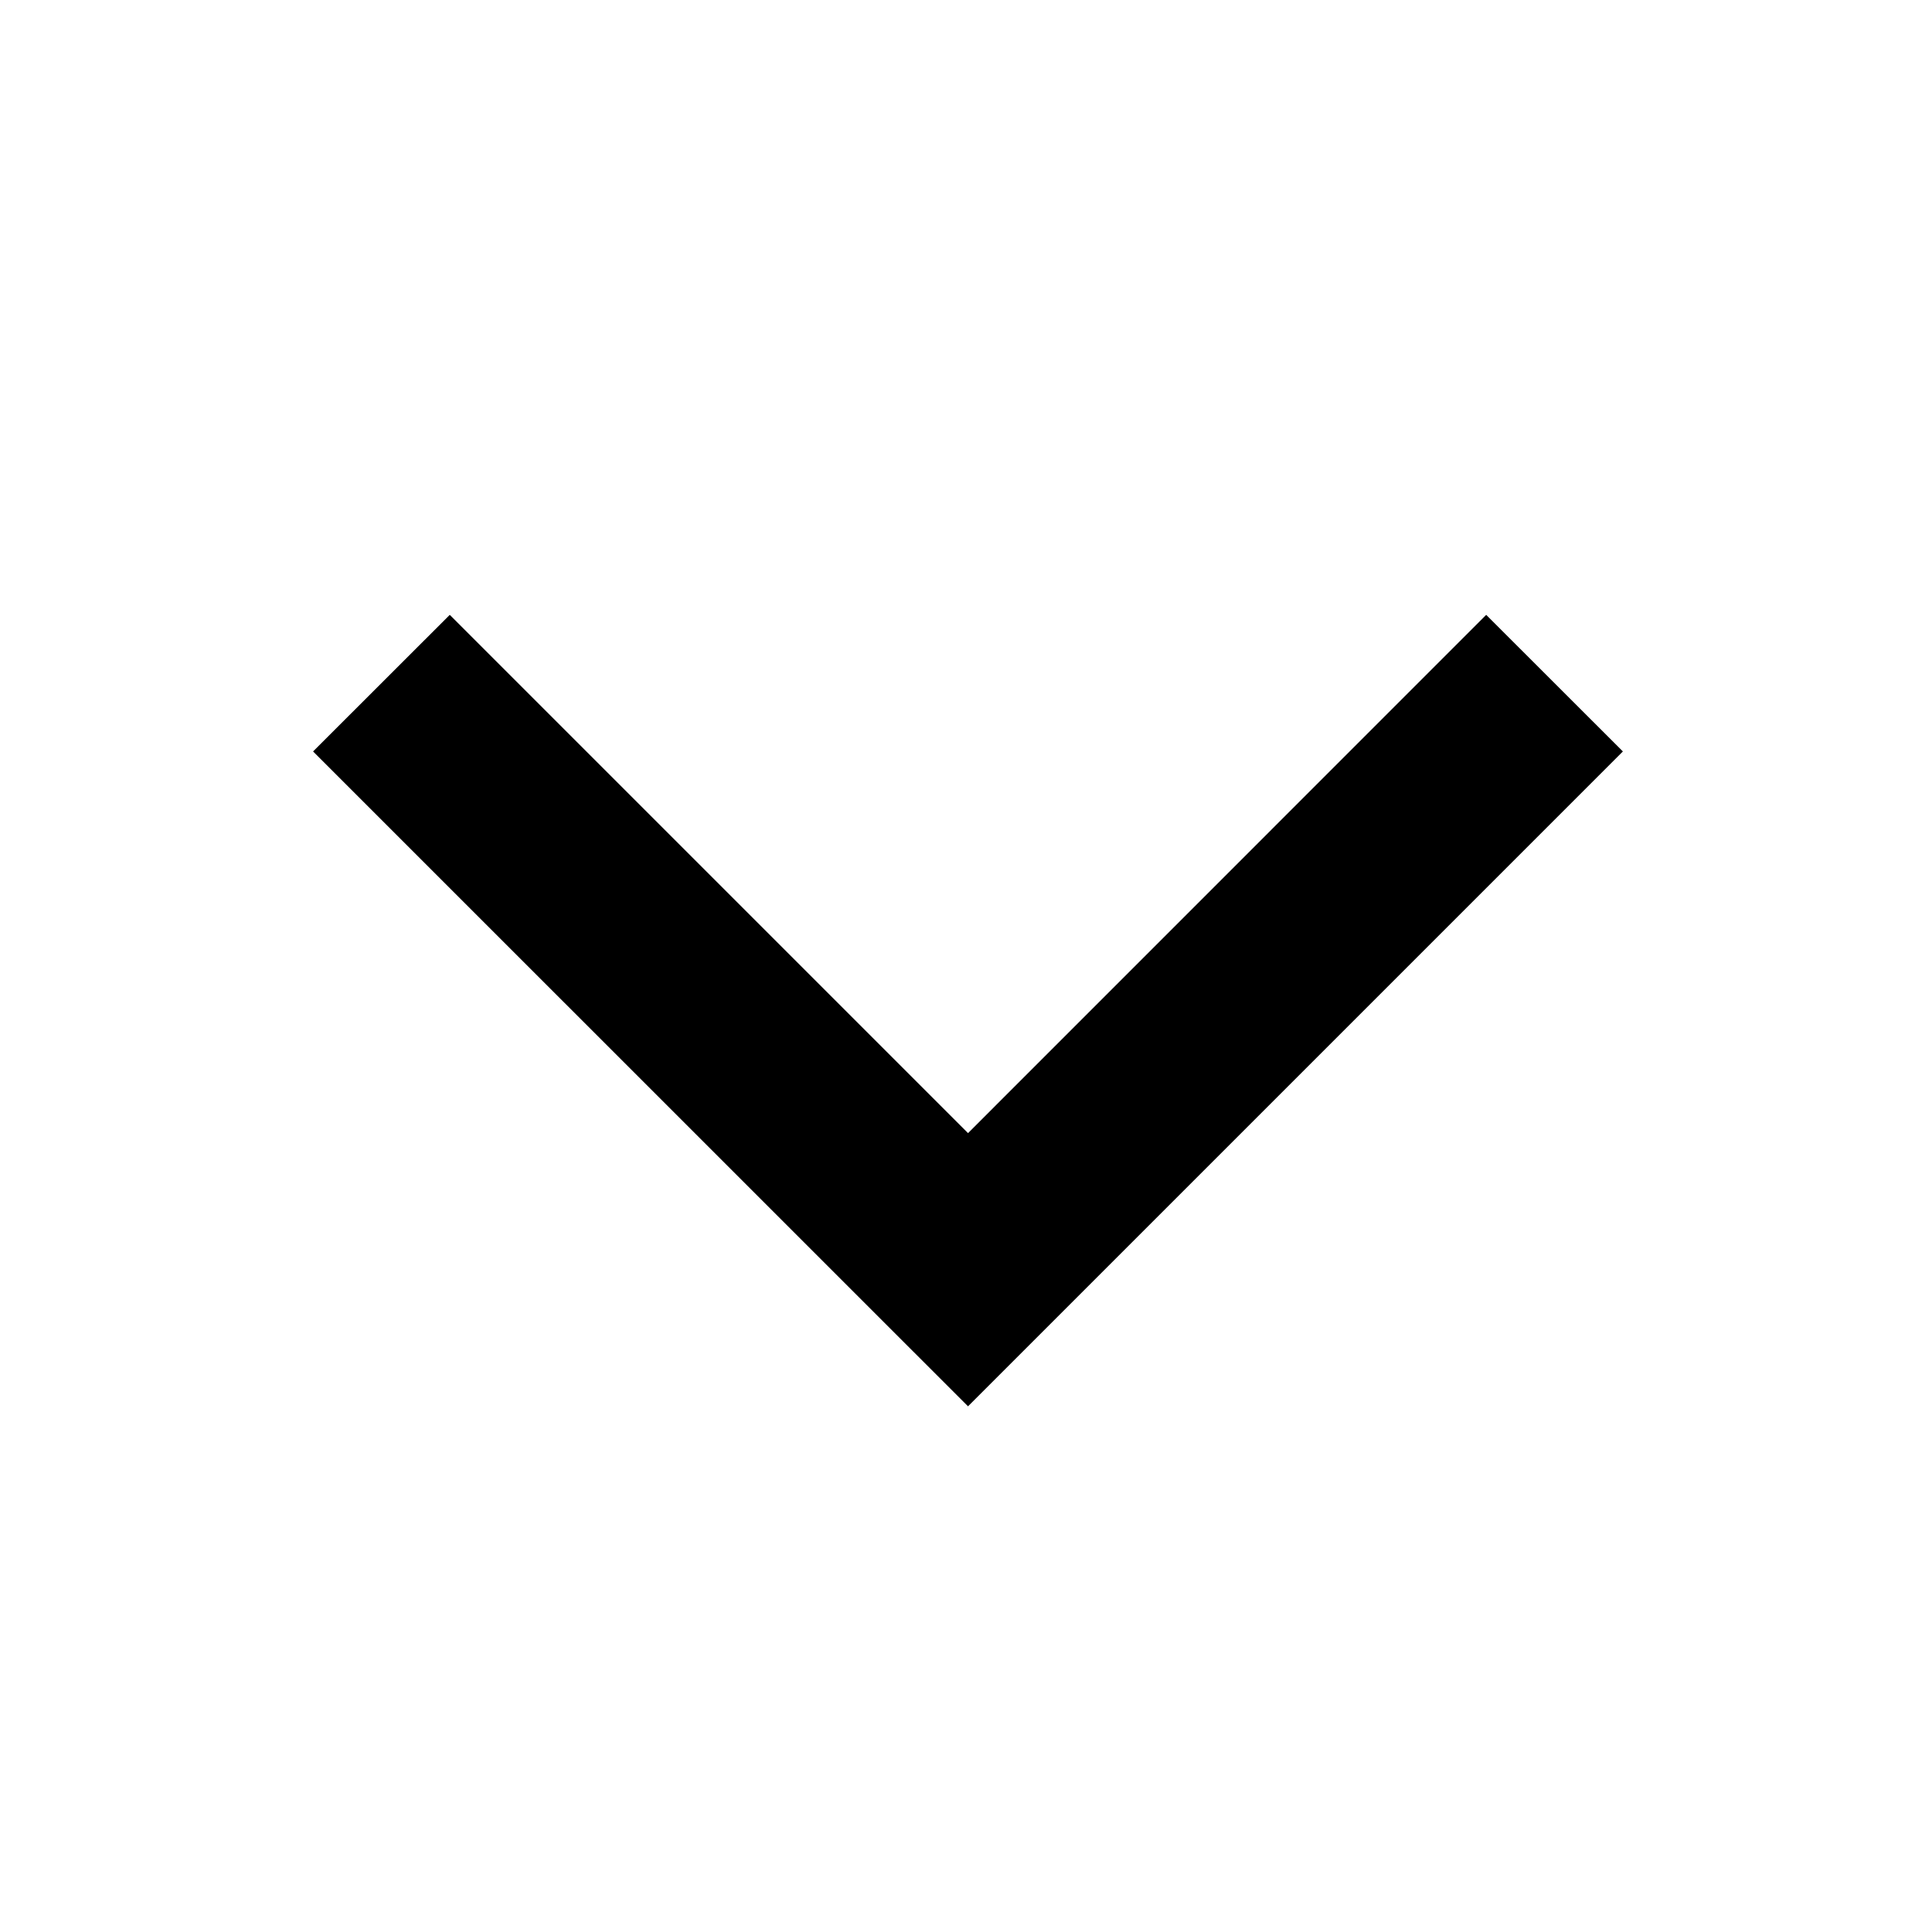
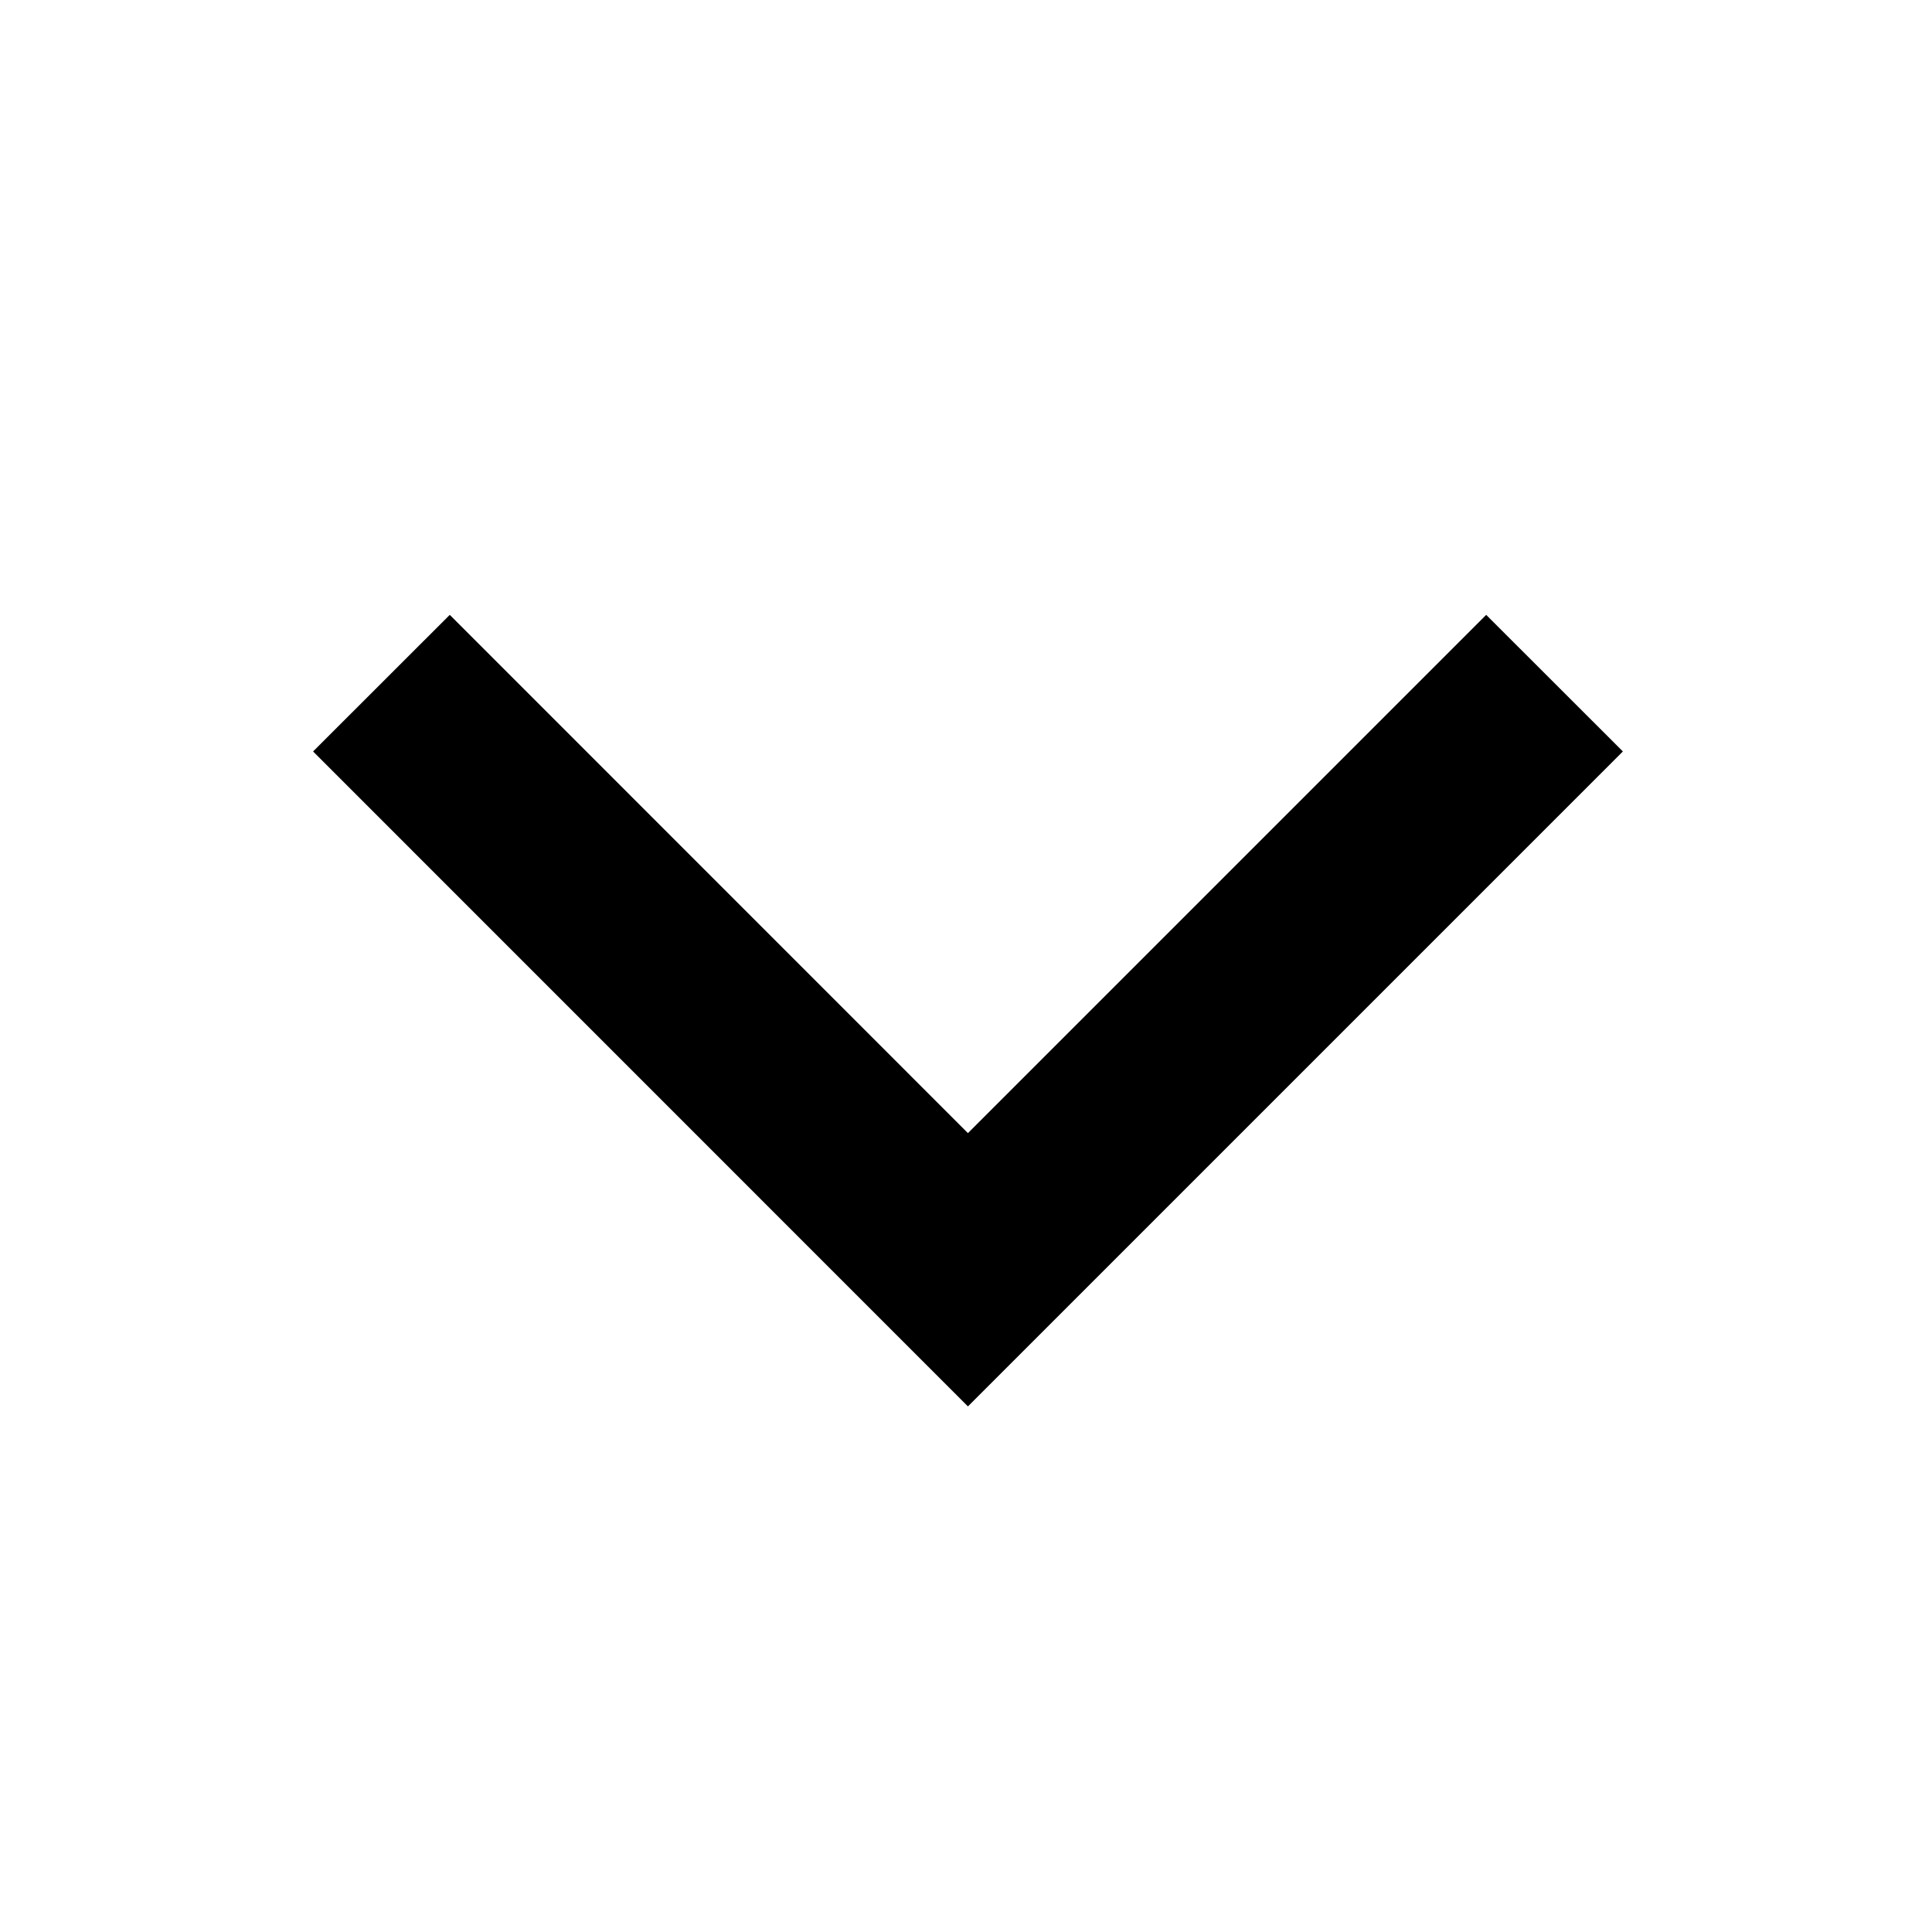
- <svg xmlns="http://www.w3.org/2000/svg" viewBox="0 0 20 20" fill="current">
-   <path fill-rule="evenodd" clip-rule="evenodd" d="M10.021 11.73L15.385 6.365L16.8 7.779L10.021 14.558L3.241 7.779L4.656 6.365L10.021 11.73Z" />
+ <svg xmlns="http://www.w3.org/2000/svg" fill="current" viewBox="0 0 20 20">
+   <path fill-rule="evenodd" d="m10.02 11.73 5.365-5.365L16.8 7.779l-6.78 6.78-6.779-6.78 1.415-1.414z" clip-rule="evenodd" />
</svg>
